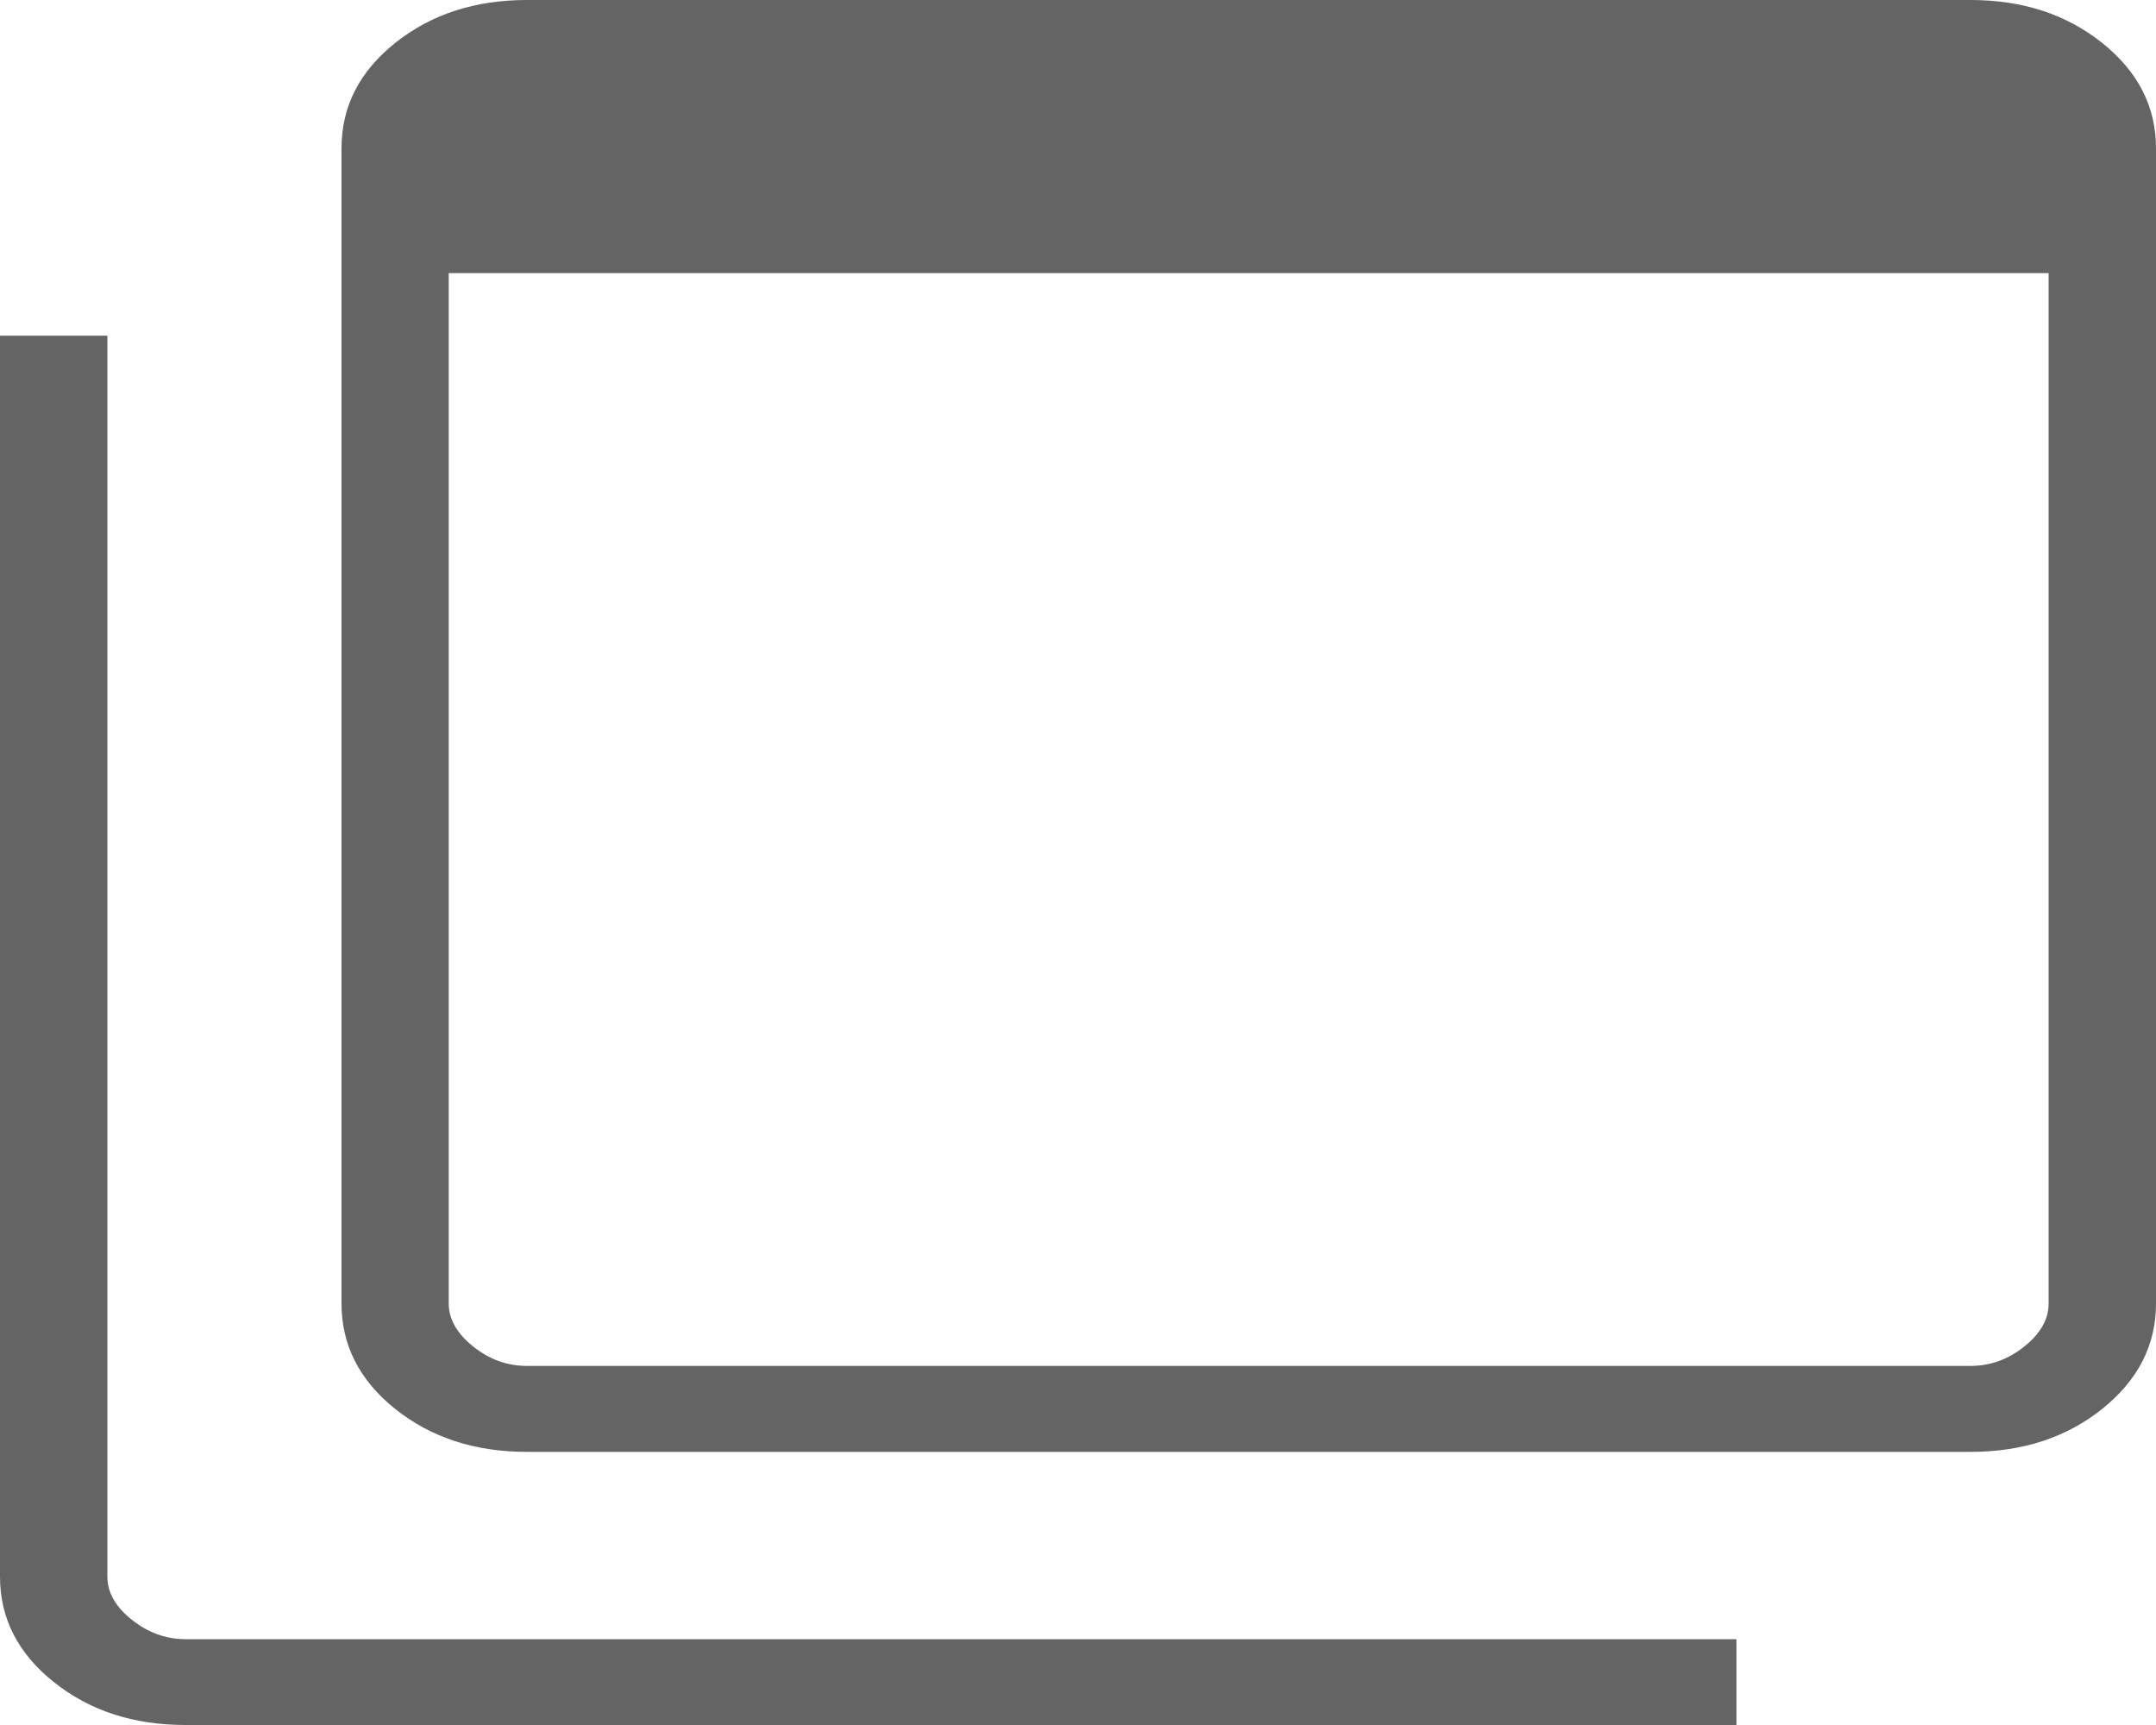
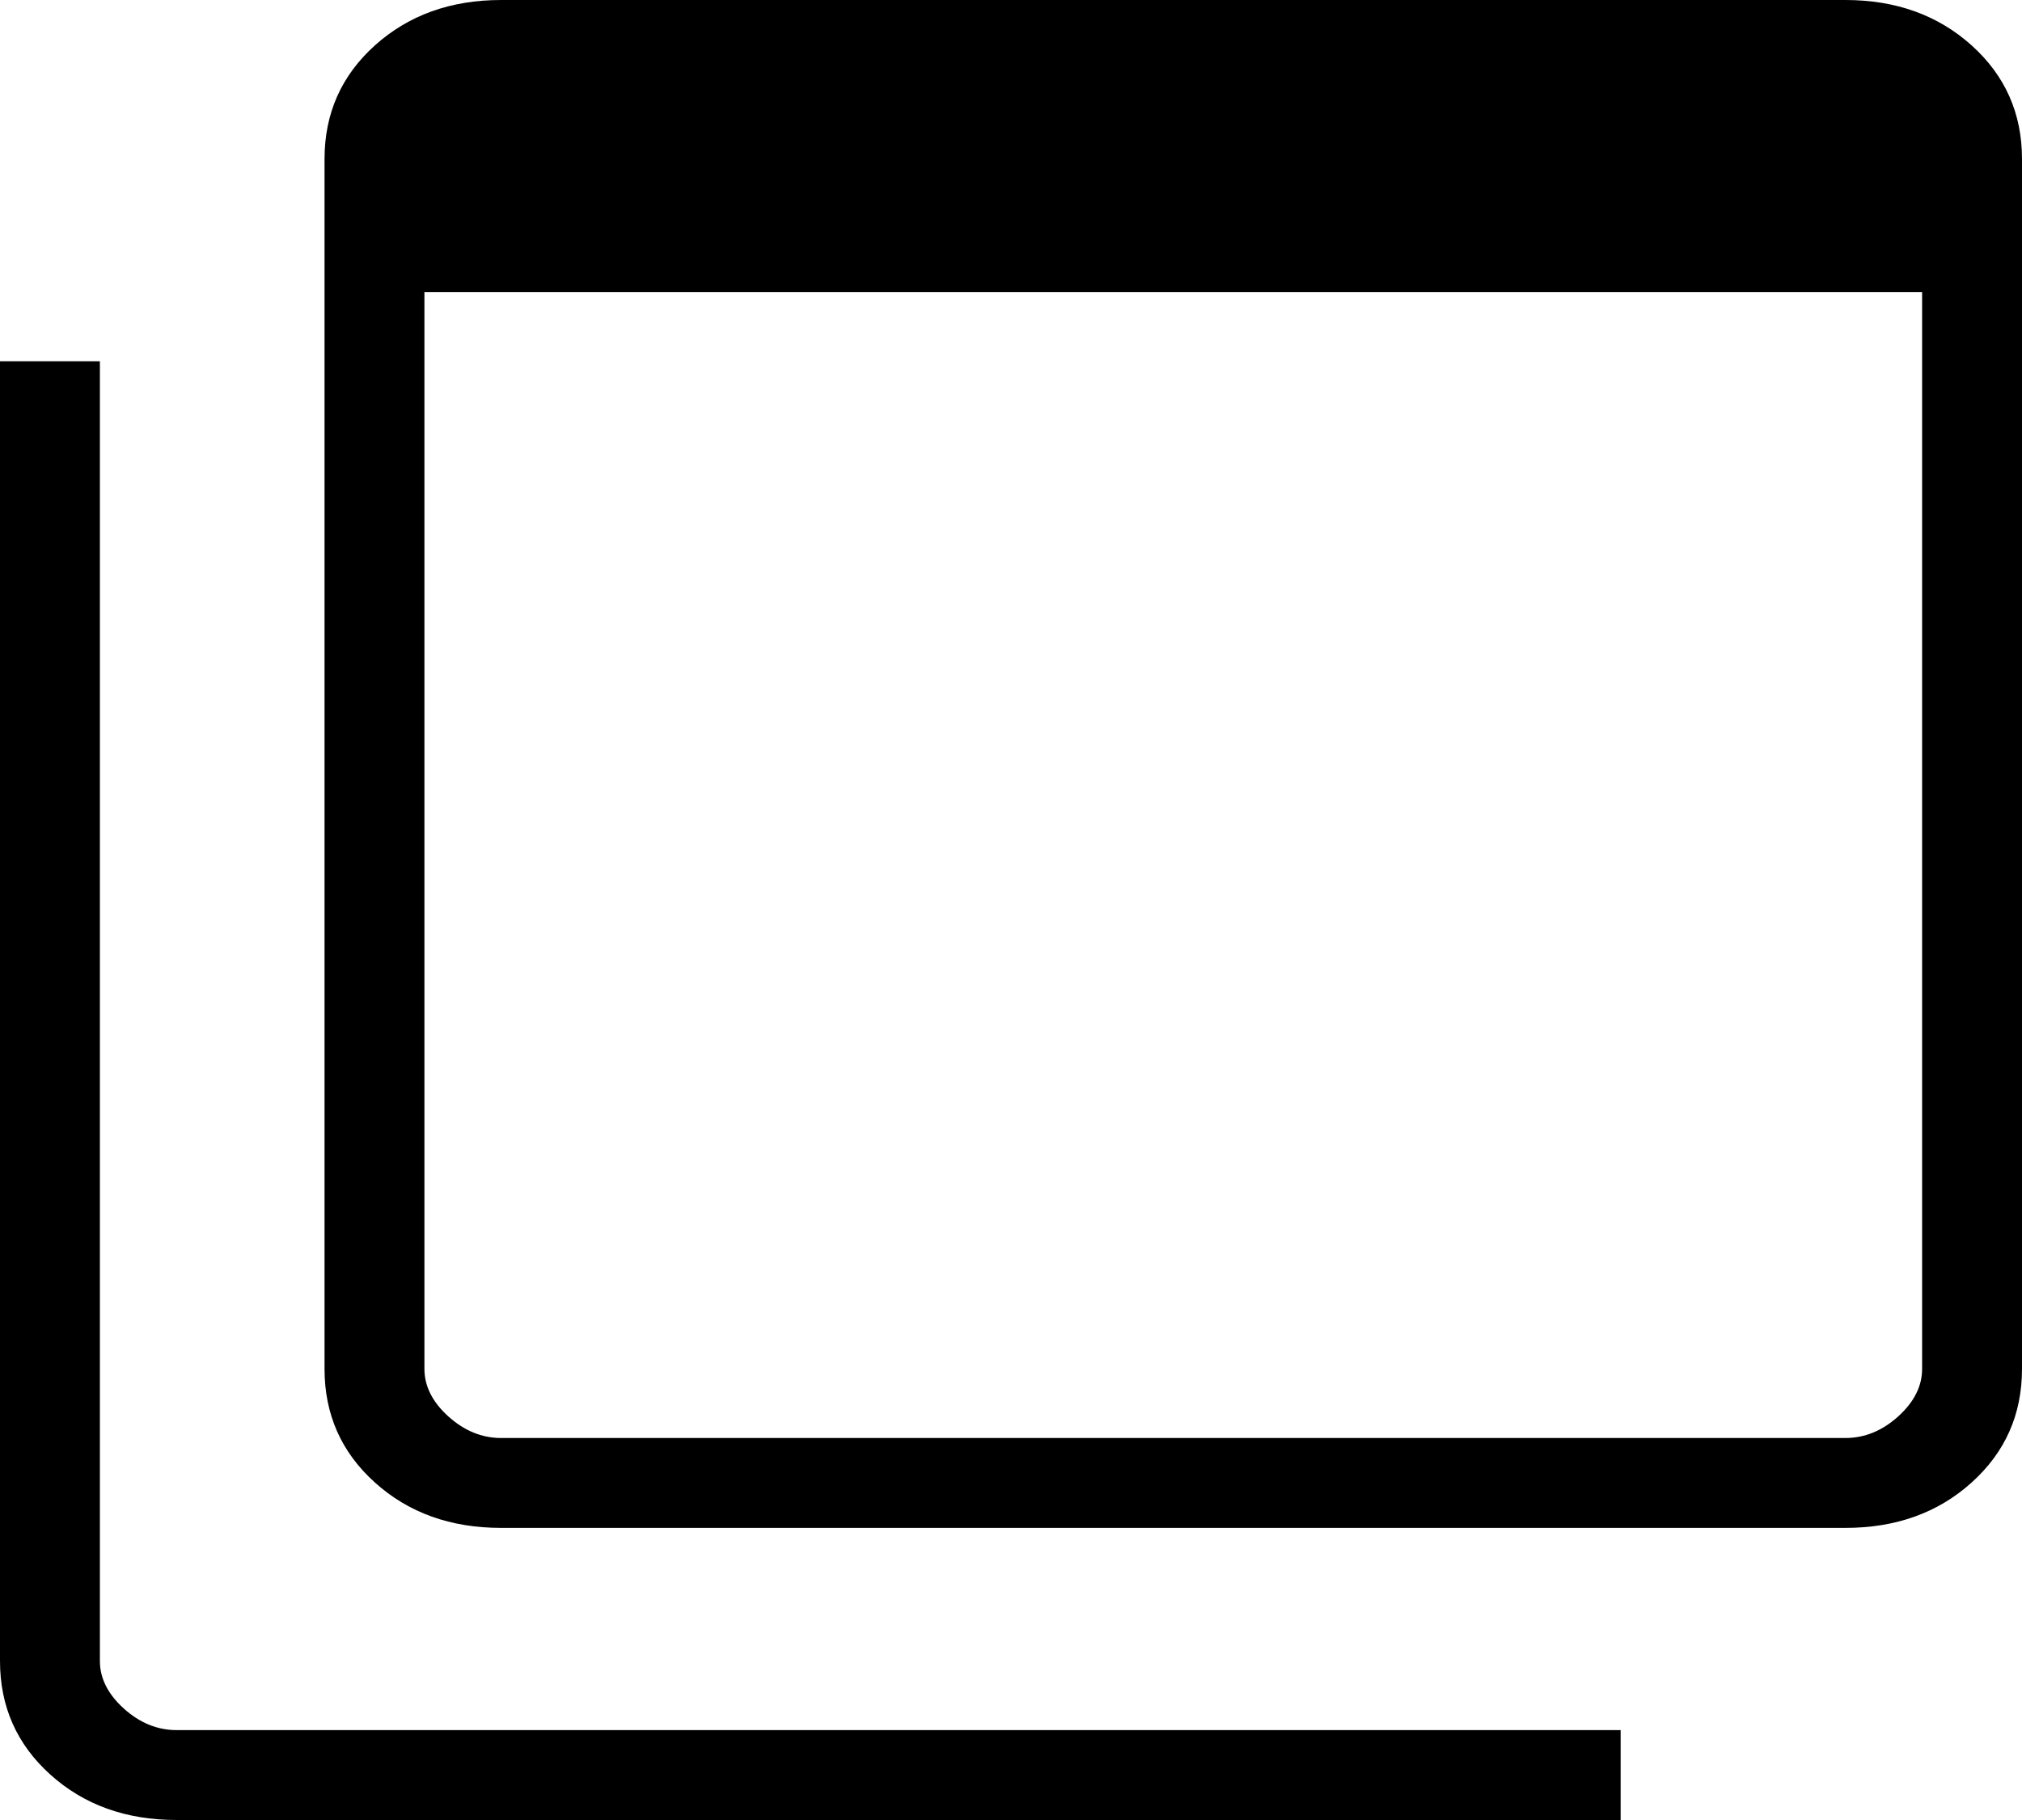
- <svg xmlns="http://www.w3.org/2000/svg" width="15" height="12" viewBox="0 0 15 12" fill="none">
-   <path d="M3.665 9.502H13.71C13.846 9.502 13.971 9.457 14.084 9.367C14.197 9.276 14.253 9.177 14.253 9.068V1.9H3.122V9.068C3.122 9.177 3.179 9.276 3.292 9.367C3.405 9.457 3.529 9.502 3.665 9.502ZM3.665 10.1C3.304 10.1 2.998 10 2.749 9.801C2.5 9.601 2.376 9.357 2.376 9.068V1.032C2.376 0.742 2.5 0.498 2.749 0.299C2.998 0.1 3.304 0 3.665 0H13.71C14.072 0 14.377 0.1 14.626 0.299C14.875 0.498 15 0.742 15 1.032V9.068C15 9.357 14.875 9.601 14.626 9.801C14.377 10 14.072 10.1 13.71 10.1H3.665ZM1.29 12C0.928 12 0.623 11.9 0.374 11.701C0.125 11.502 0 11.258 0 10.968V2.335H0.747V10.968C0.747 11.077 0.803 11.177 0.916 11.267C1.029 11.357 1.154 11.403 1.29 11.403H12.081V12H1.29Z" fill="#646464" />
+ <svg xmlns="http://www.w3.org/2000/svg" width="20" height="18" viewBox="0 0 20 18" fill="none">
+   <path d="M4.957 14.222H18.253C18.443 14.222 18.617 14.151 18.775 14.009C18.933 13.866 19.012 13.709 19.012 13.538V2.889H4.198V13.538C4.198 13.709 4.277 13.866 4.435 14.009C4.593 14.151 4.767 14.222 4.957 14.222ZM4.957 15.111C4.457 15.111 4.041 14.962 3.708 14.662C3.376 14.363 3.21 13.989 3.21 13.538V1.573C3.21 1.122 3.376 0.748 3.708 0.449C4.041 0.15 4.457 0 4.957 0H18.253C18.753 0 19.169 0.15 19.502 0.449C19.834 0.748 20 1.122 20 1.573V13.538C20 13.989 19.834 14.363 19.502 14.662C19.169 14.962 18.753 15.111 18.253 15.111H4.957ZM1.748 18C1.247 18 0.831 17.851 0.498 17.551C0.166 17.252 0 16.878 0 16.427V3.573H0.988V16.427C0.988 16.598 1.067 16.755 1.225 16.898C1.383 17.04 1.557 17.111 1.748 17.111H16.03V18H1.748Z" fill="black" />
</svg>
